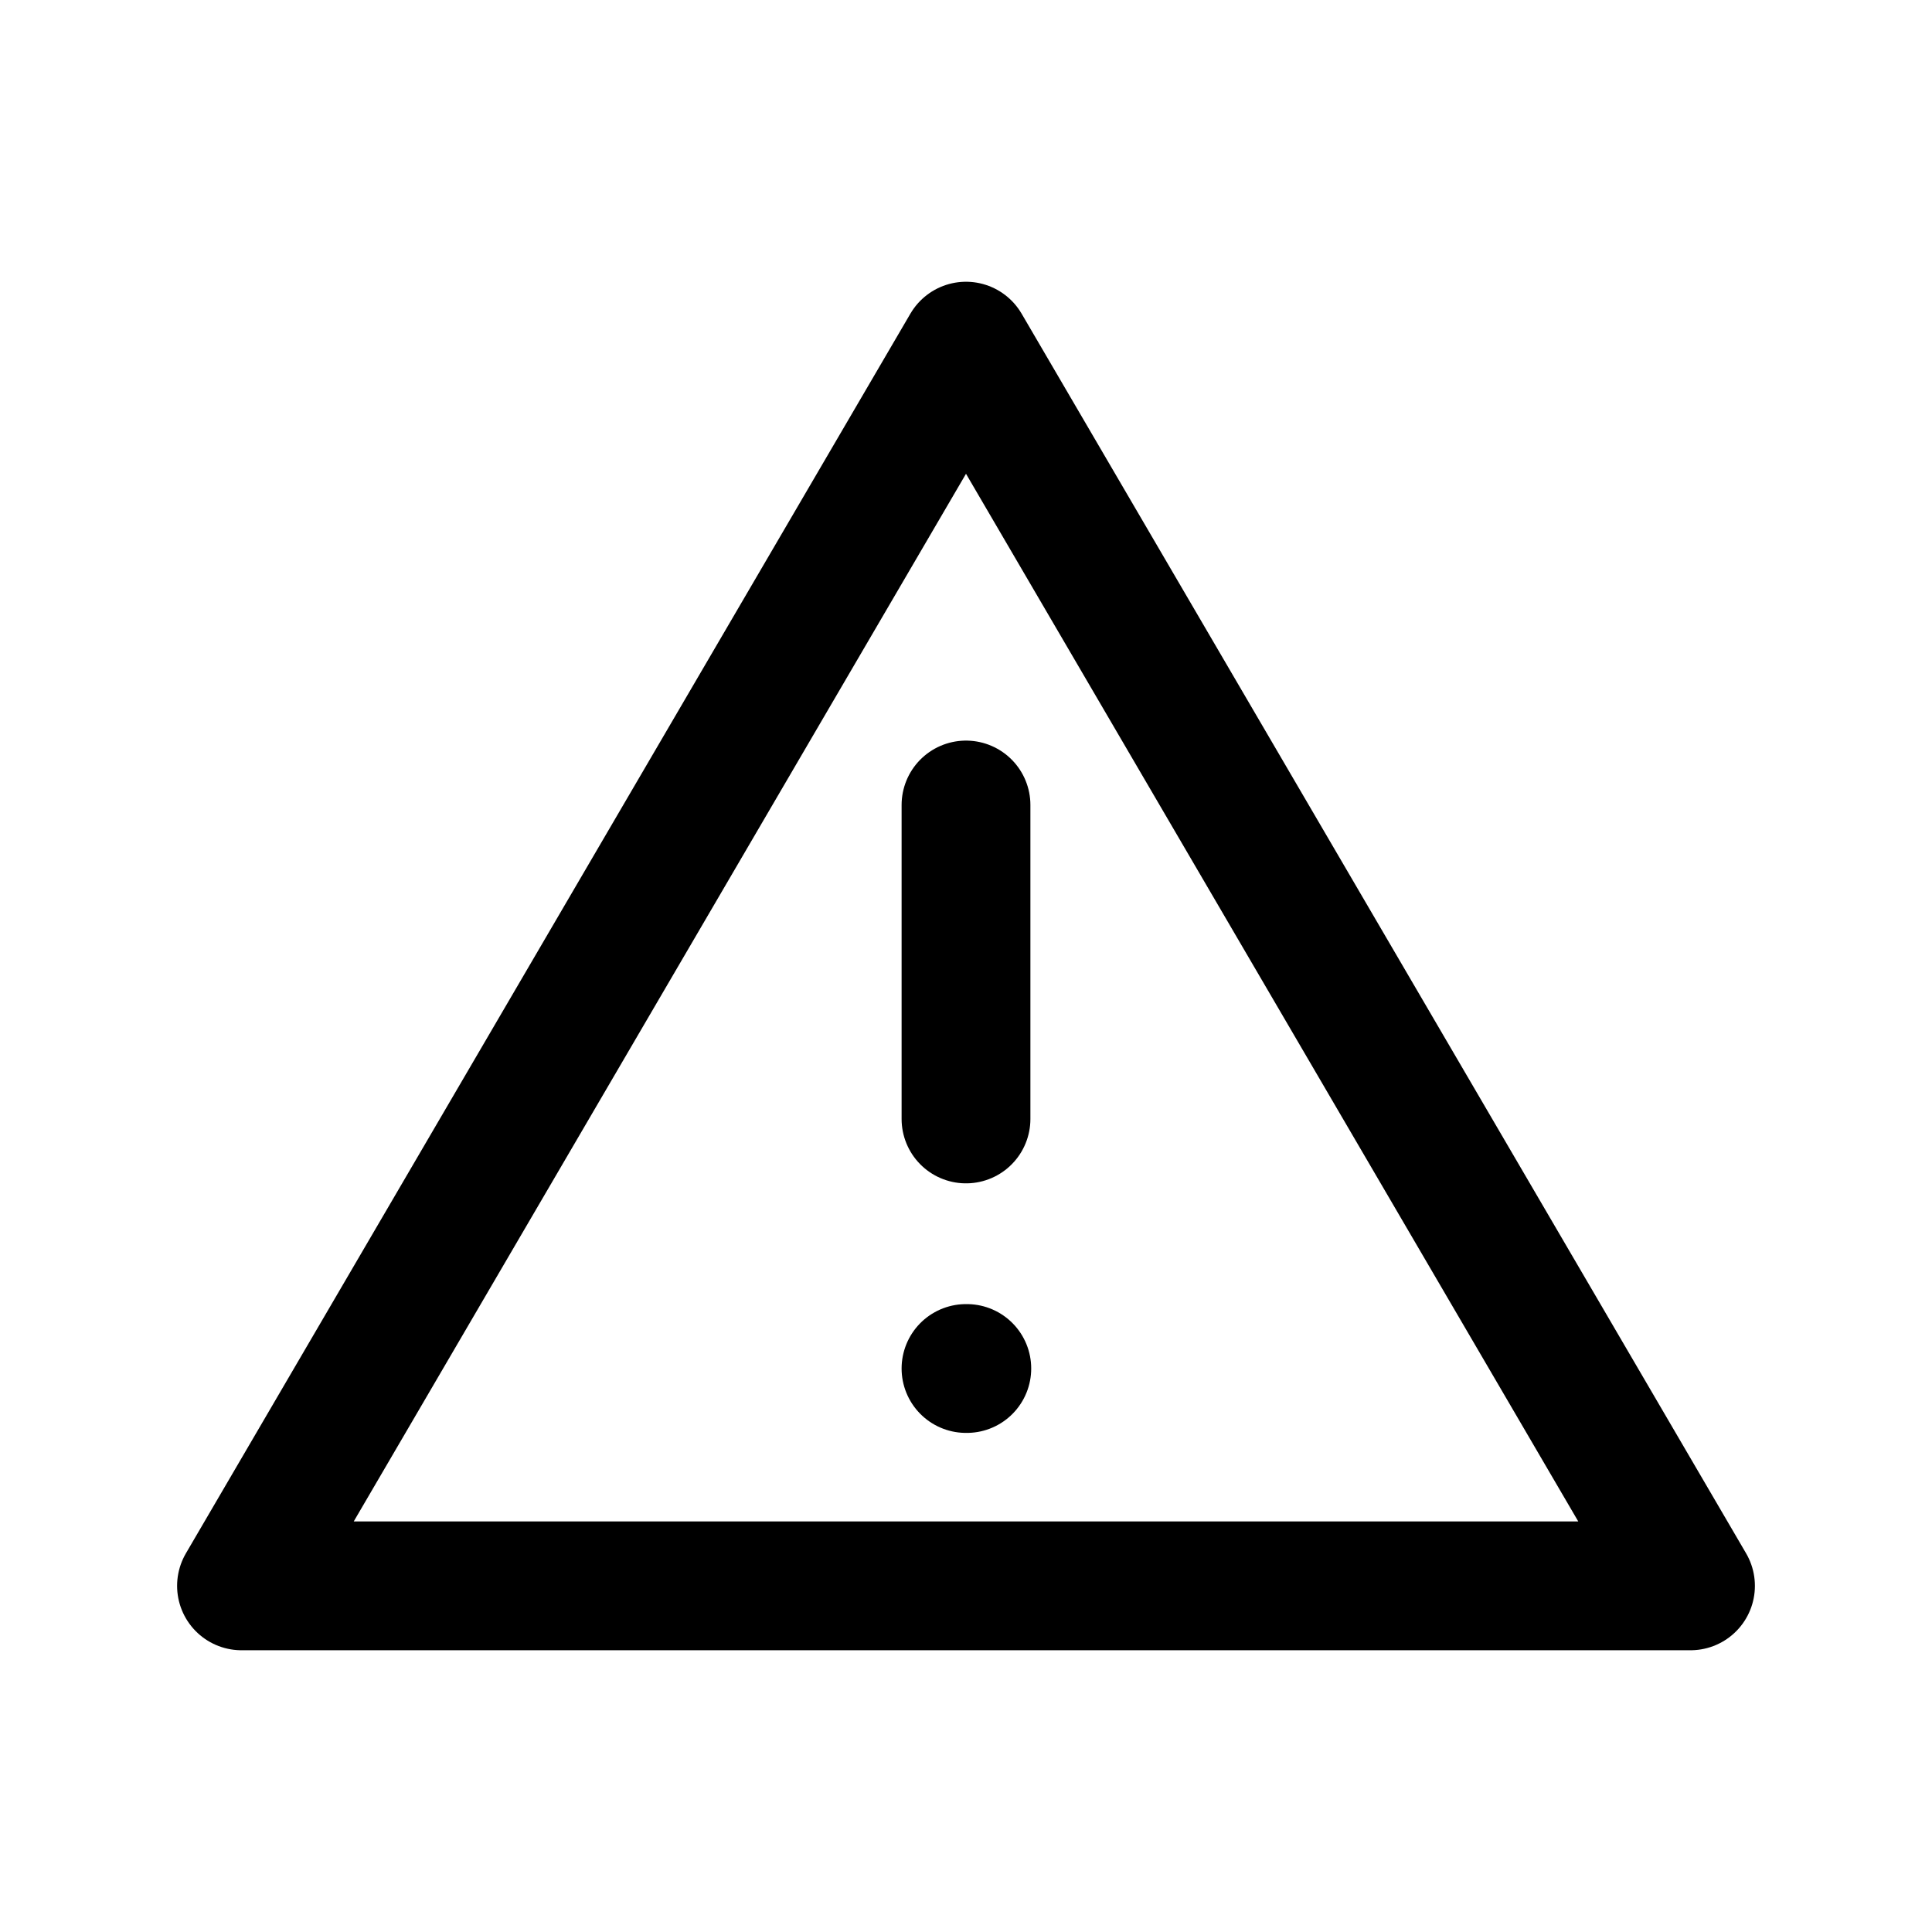
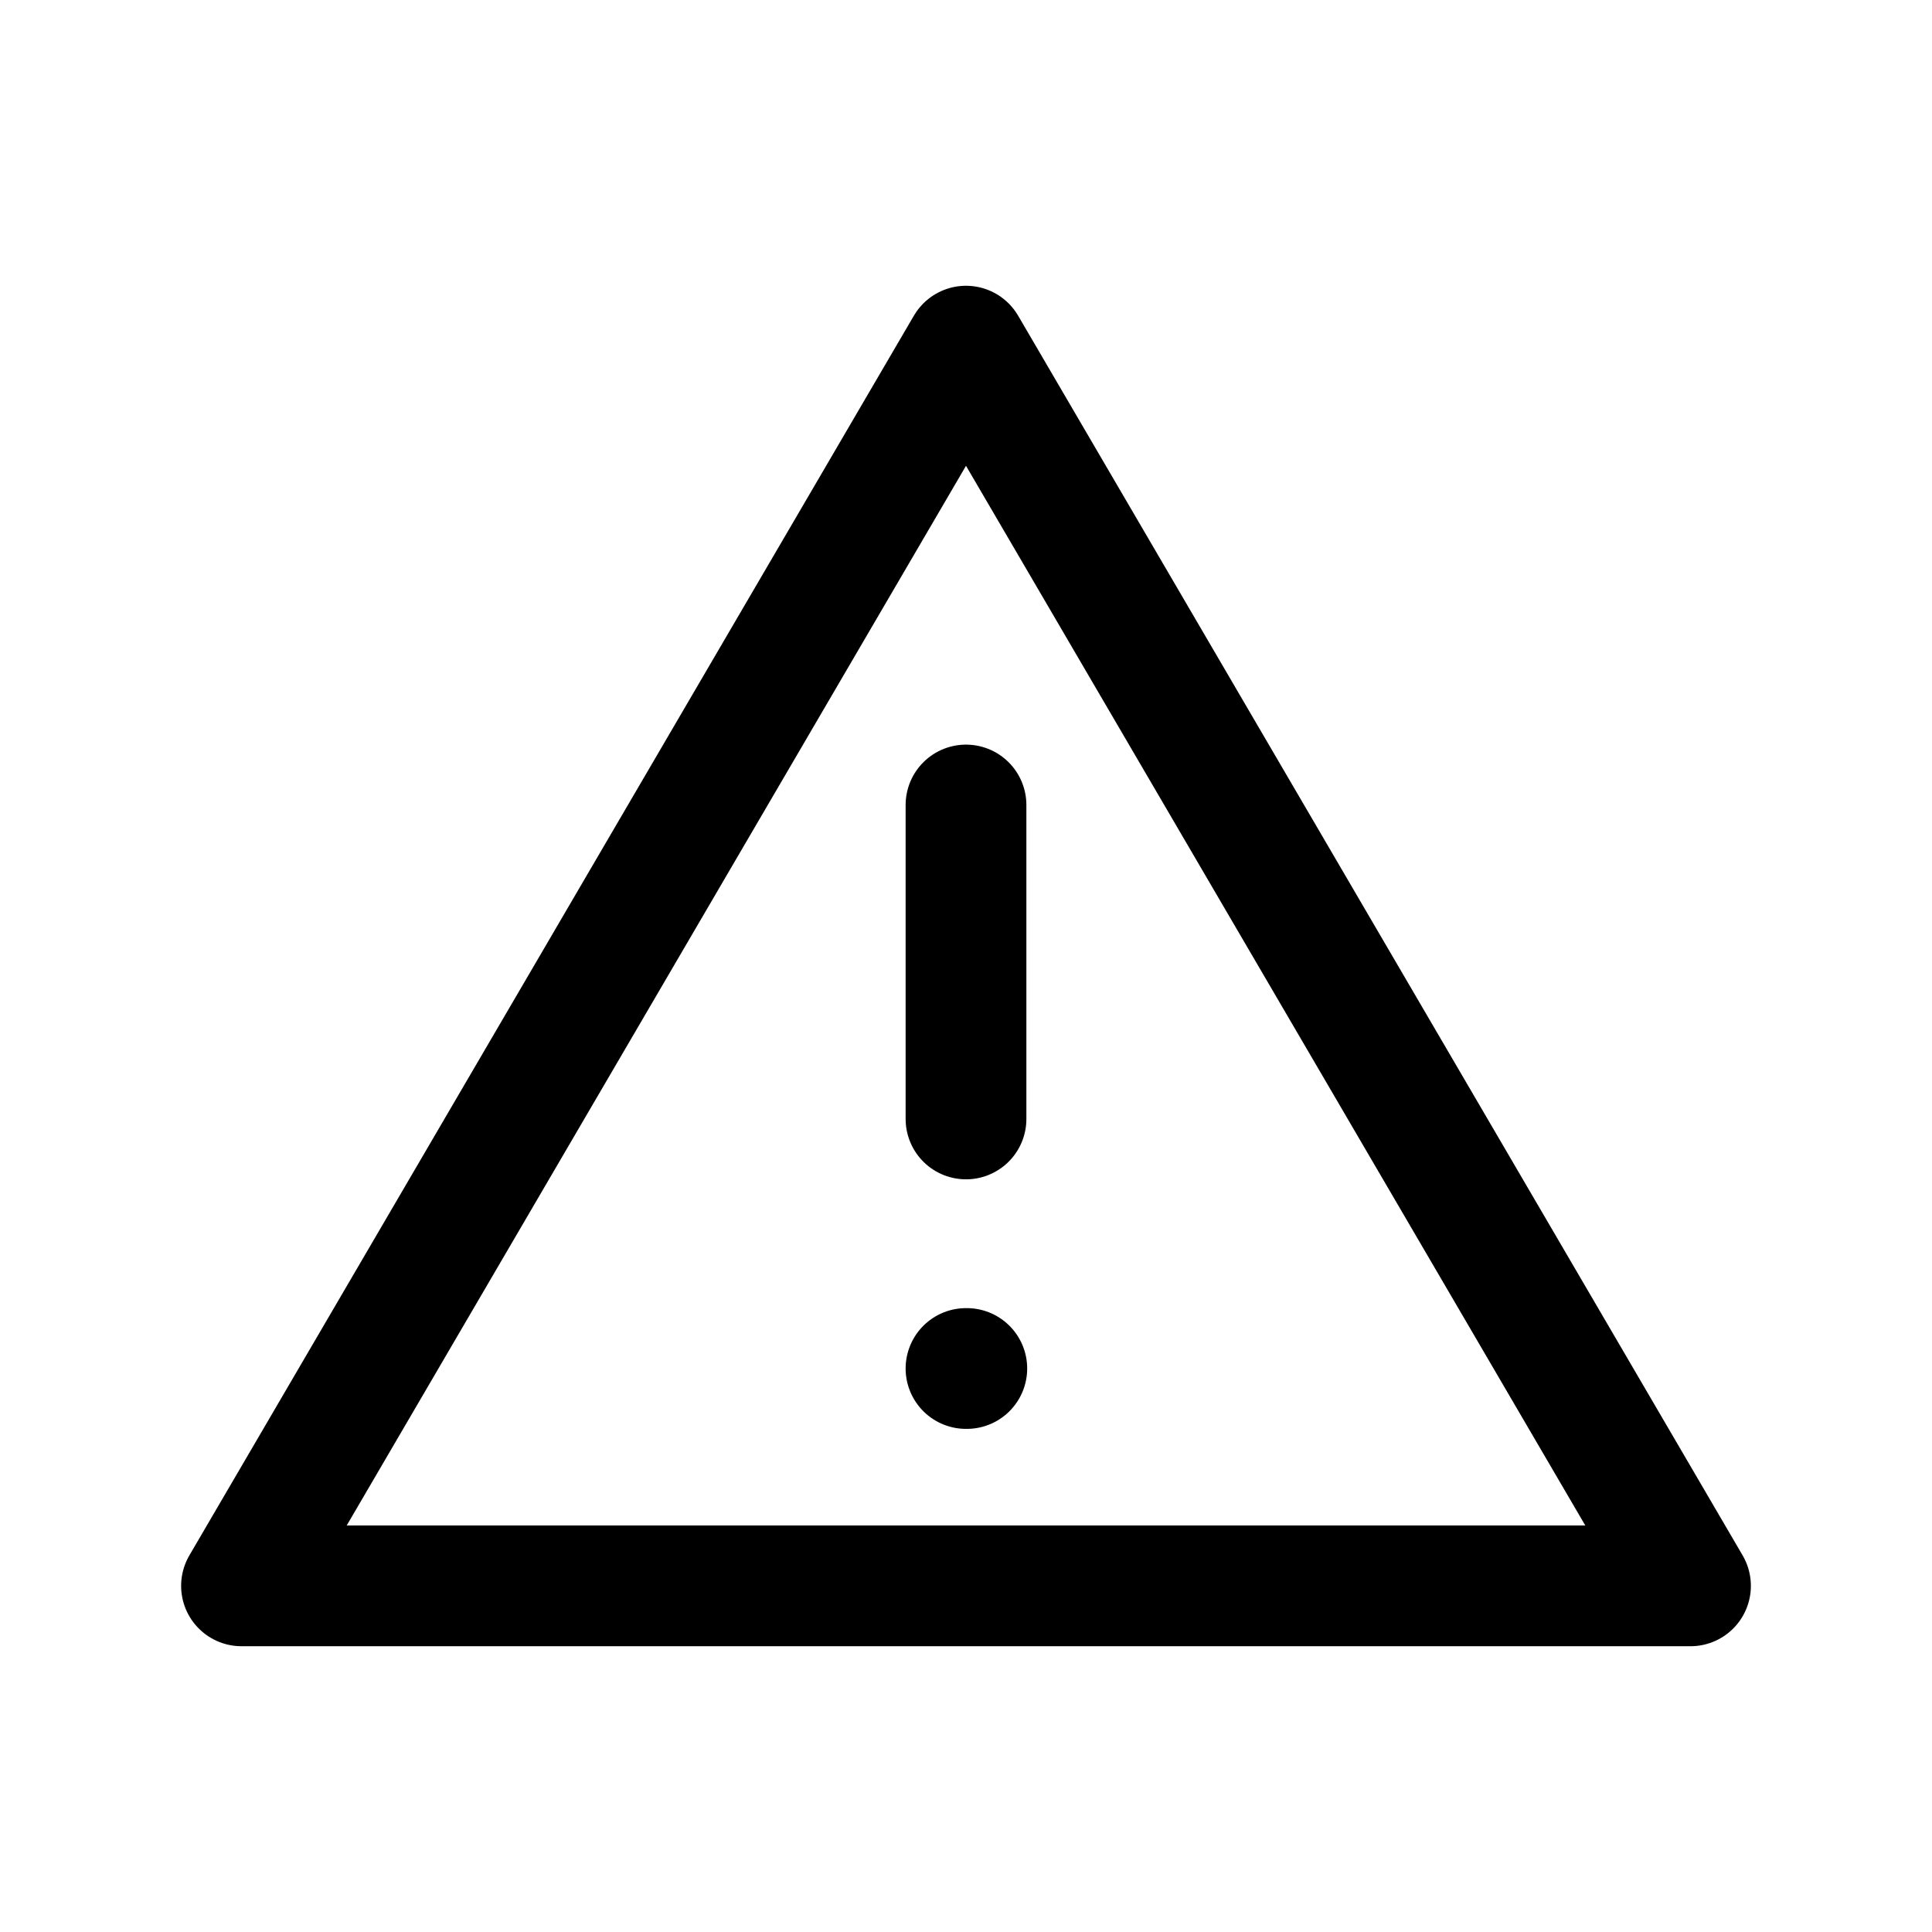
- <svg xmlns="http://www.w3.org/2000/svg" viewBox="0 0 24 24" fill="none" stroke="#000" stroke-width="1.6" stroke-linecap="round" stroke-linejoin="round">
+ <svg xmlns="http://www.w3.org/2000/svg" viewBox="0 0 24 24" fill="none" stroke="#000" stroke-width="1.5" stroke-linecap="round" stroke-linejoin="round">
  <path d="M12 4.3 21 19.7H3z" />
  <path d="M12 10v3.9" />
  <path d="M12 17h.01" />
</svg>
